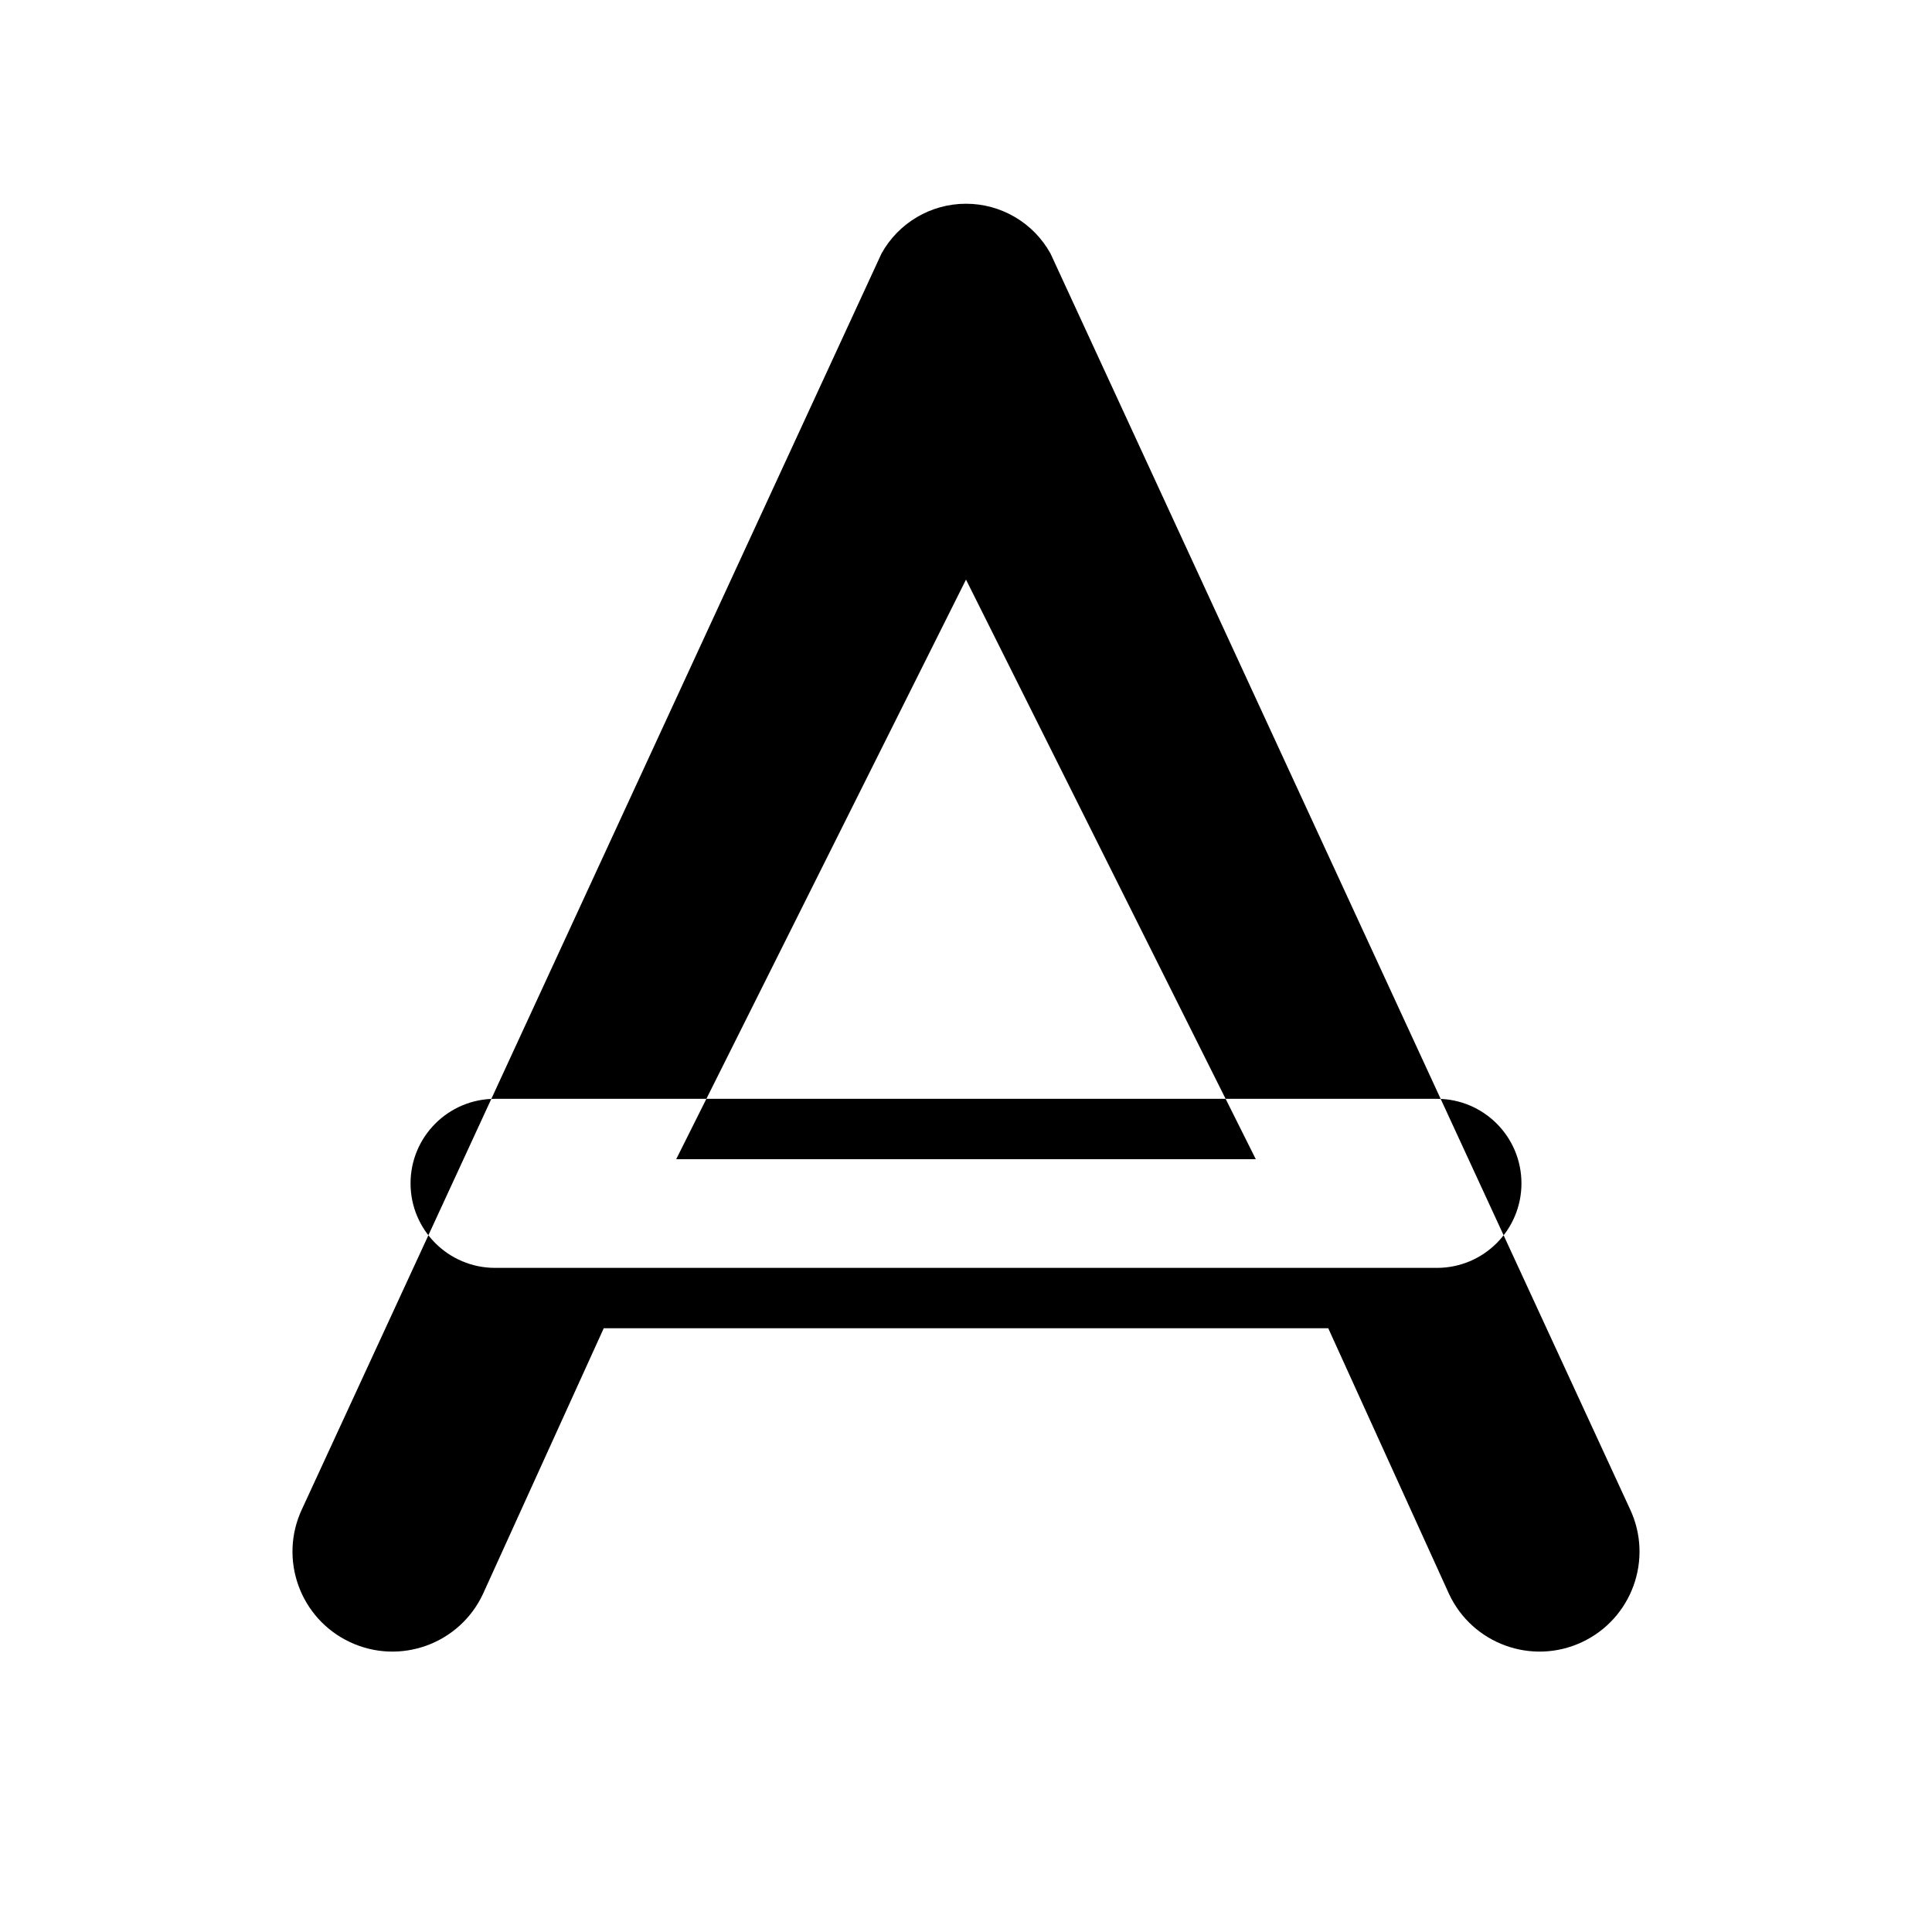
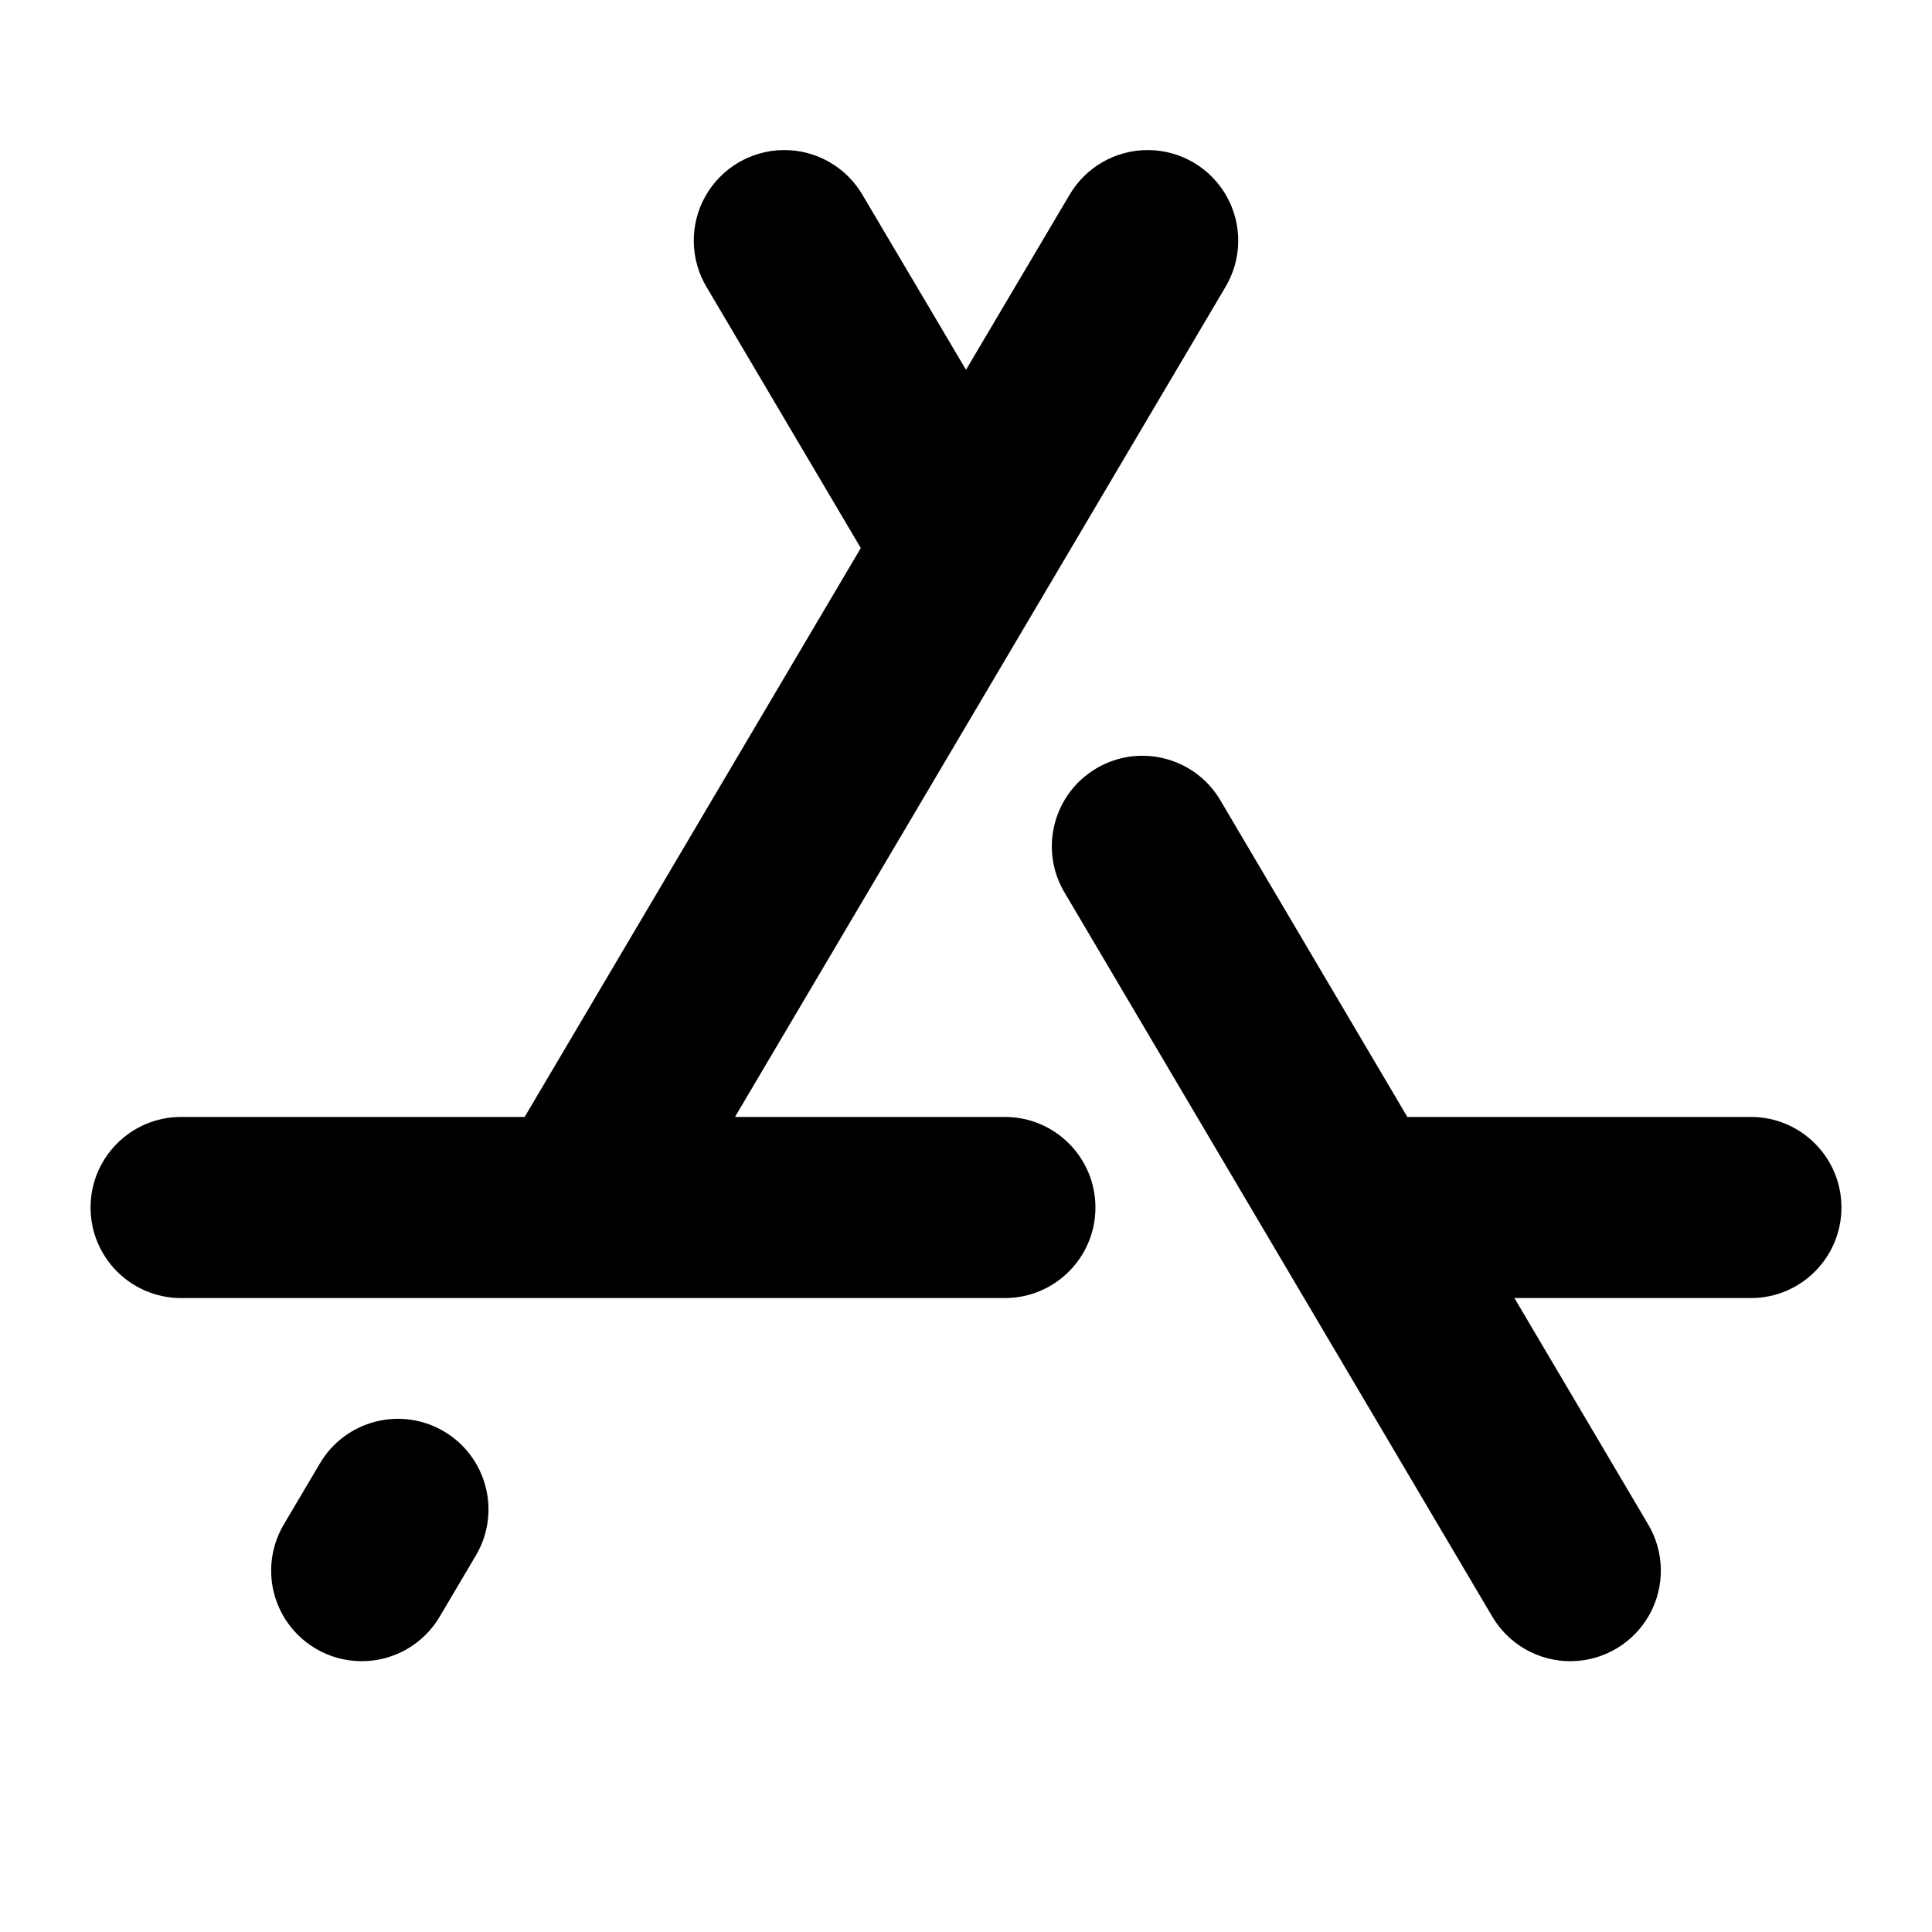
- <svg xmlns="http://www.w3.org/2000/svg" width="16" height="16" viewBox="0 0 16 16">
-   <path fill="currentColor" fill-rule="evenodd" d="M7.3 2.1a.8.8 0 0 1 1.4 0l4.8 10.4a.8.8 0 1 1-1.5.7l-1-2.2H5l-1 2.2a.8.8 0 0 1-1.5-.7zm.7 2.7L5.6 9.6h4.8zM3.4 9.8a.7.7 0 0 1 .7-.7h7.8a.7.7 0 1 1 0 1.4H4.1a.7.7 0 0 1-.7-.7z" />
+ <svg xmlns="http://www.w3.org/2000/svg" width="16" height="16" viewBox="0 0 256 256" fill="currentColor">
+   <path d="M244,160a12,12,0,0,1-12,12H200.67l17.66,29.89a12,12,0,1,1-20.66,12.21L140.9,118a12,12,0,0,1,20.66-12.2L186.48,148H232A12,12,0,0,1,244,160ZM133.15,148H97.39L162.33,38.11A12,12,0,1,0,141.67,25.9L128,49,114.33,25.9A12,12,0,1,0,93.67,38.11l20.39,34.51L69.52,148H24a12,12,0,0,0,0,24H133.15a12,12,0,0,0,0-24ZM58.83,189.67a12,12,0,0,0-16.43,4.22l-4.73,8A12,12,0,1,0,58.33,214.1l4.73-8A12,12,0,0,0,58.83,189.67Z" />
</svg>
